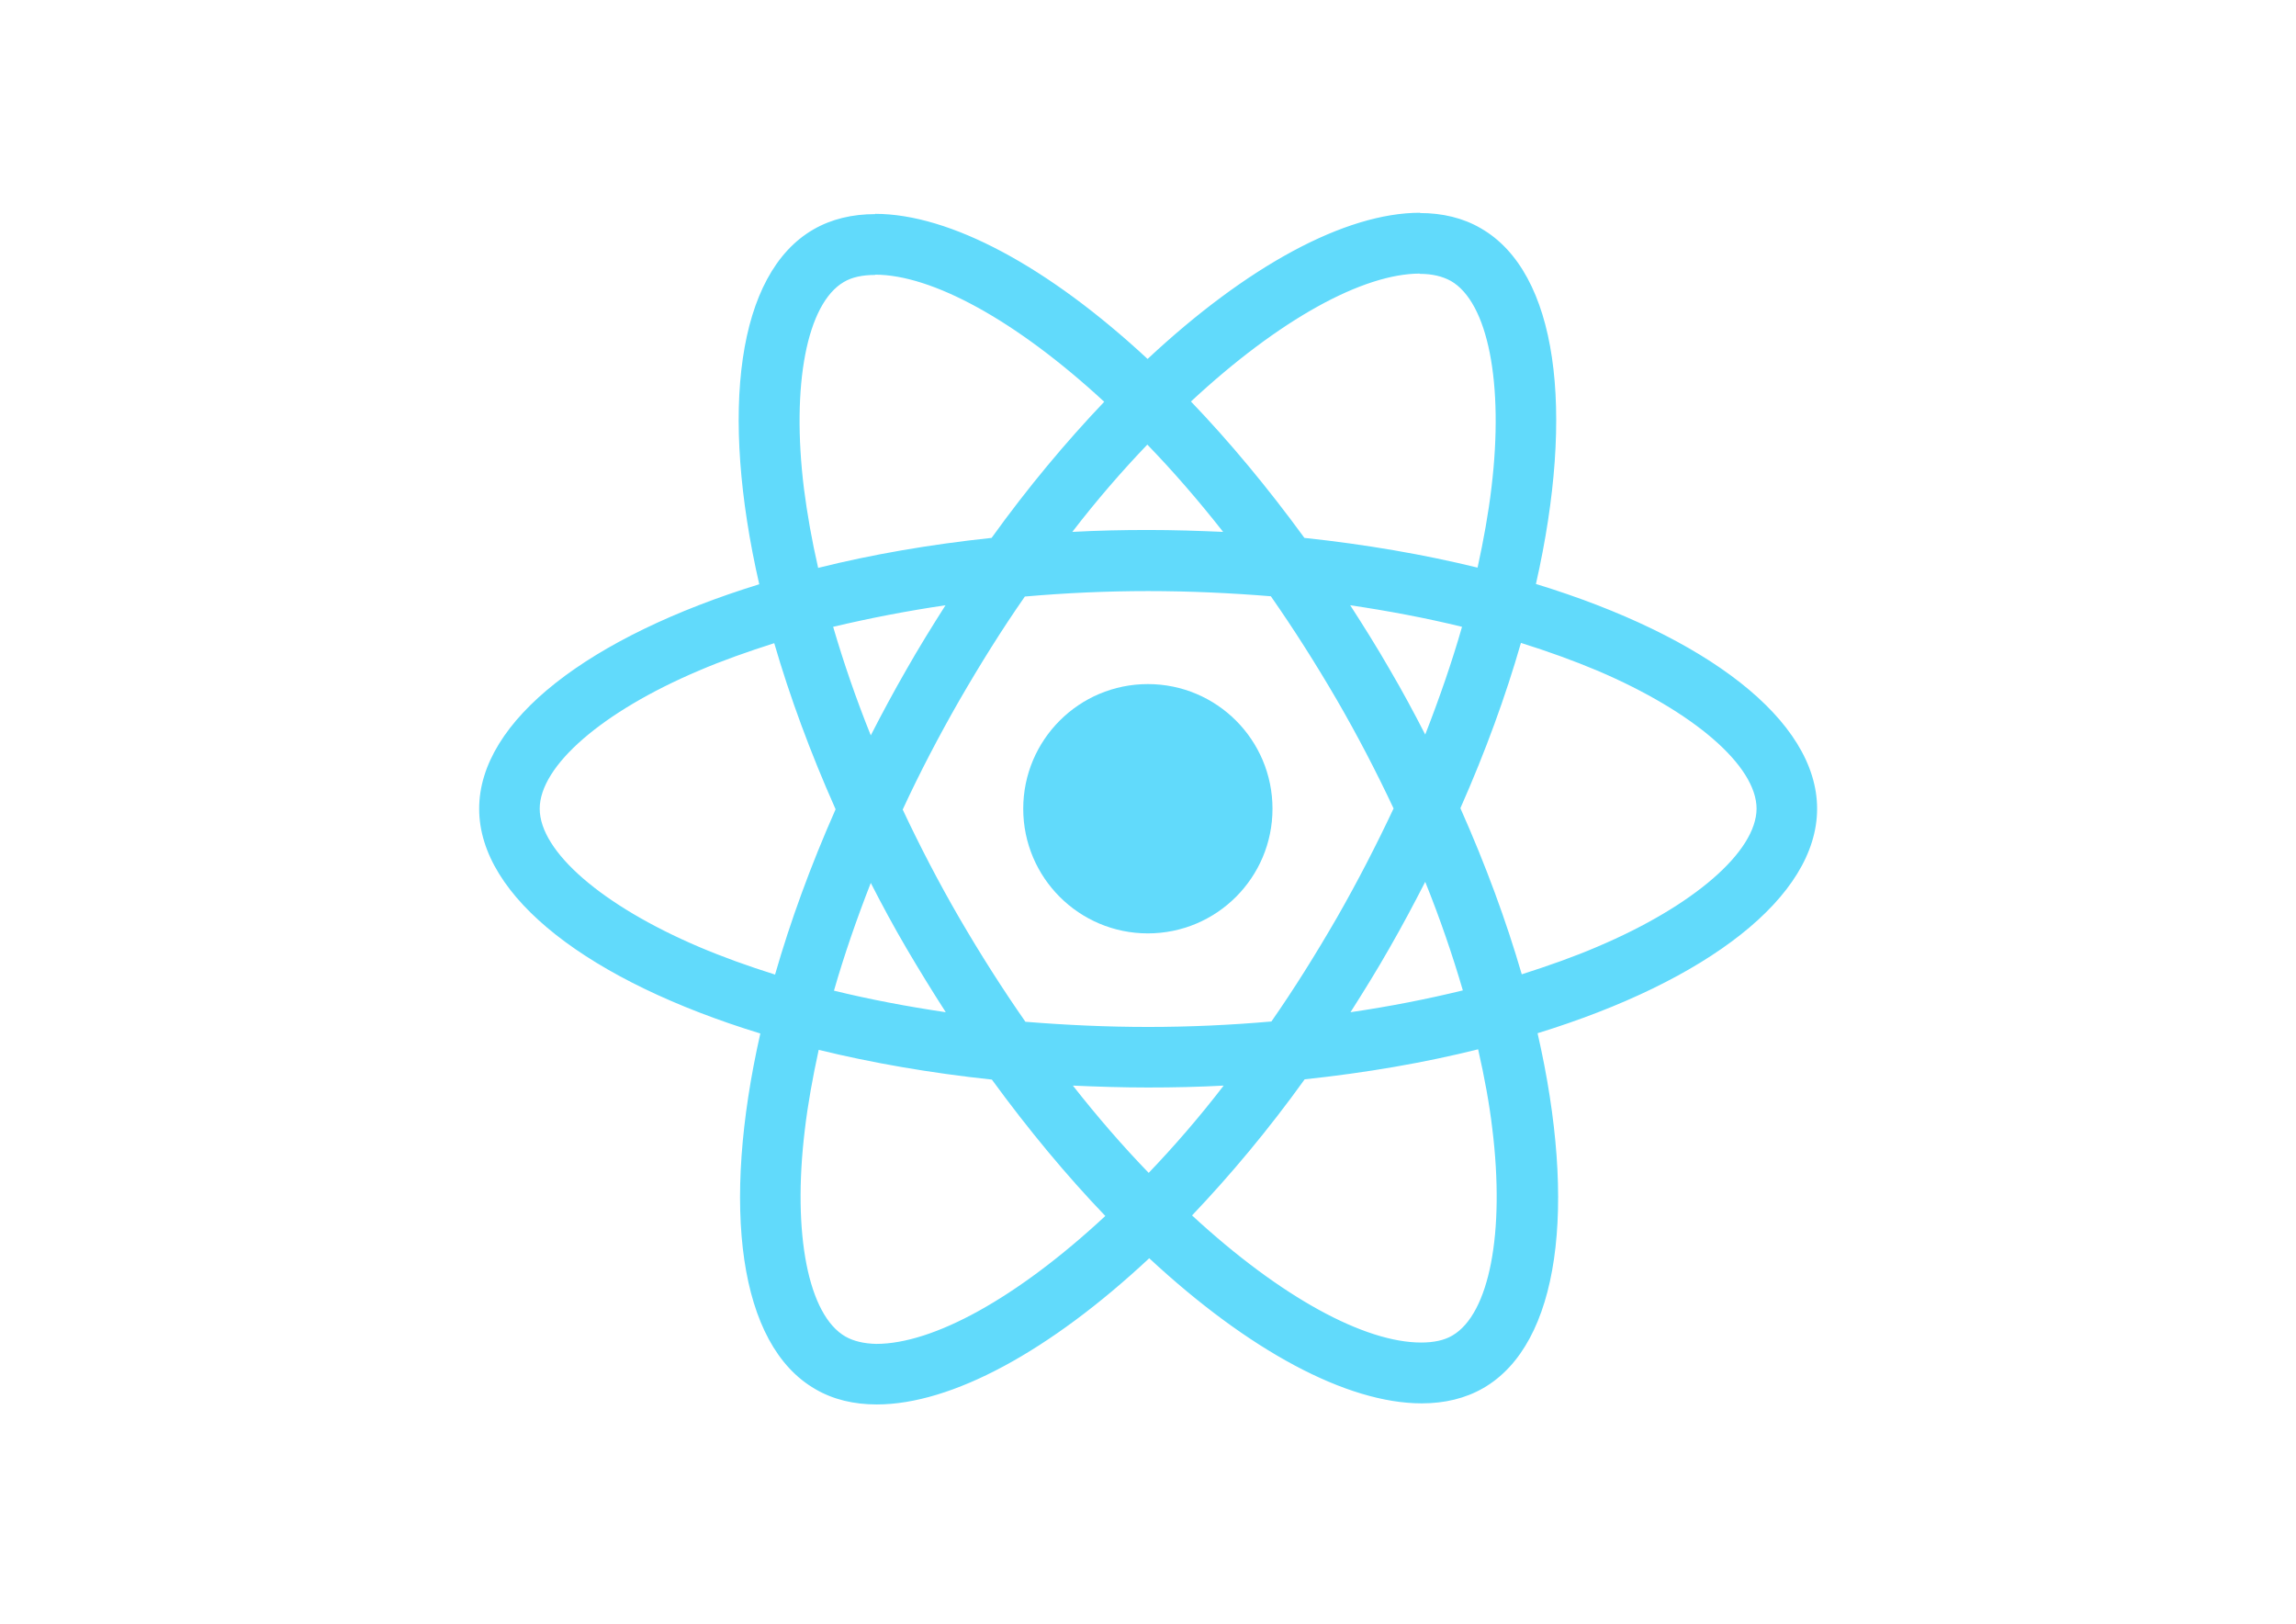
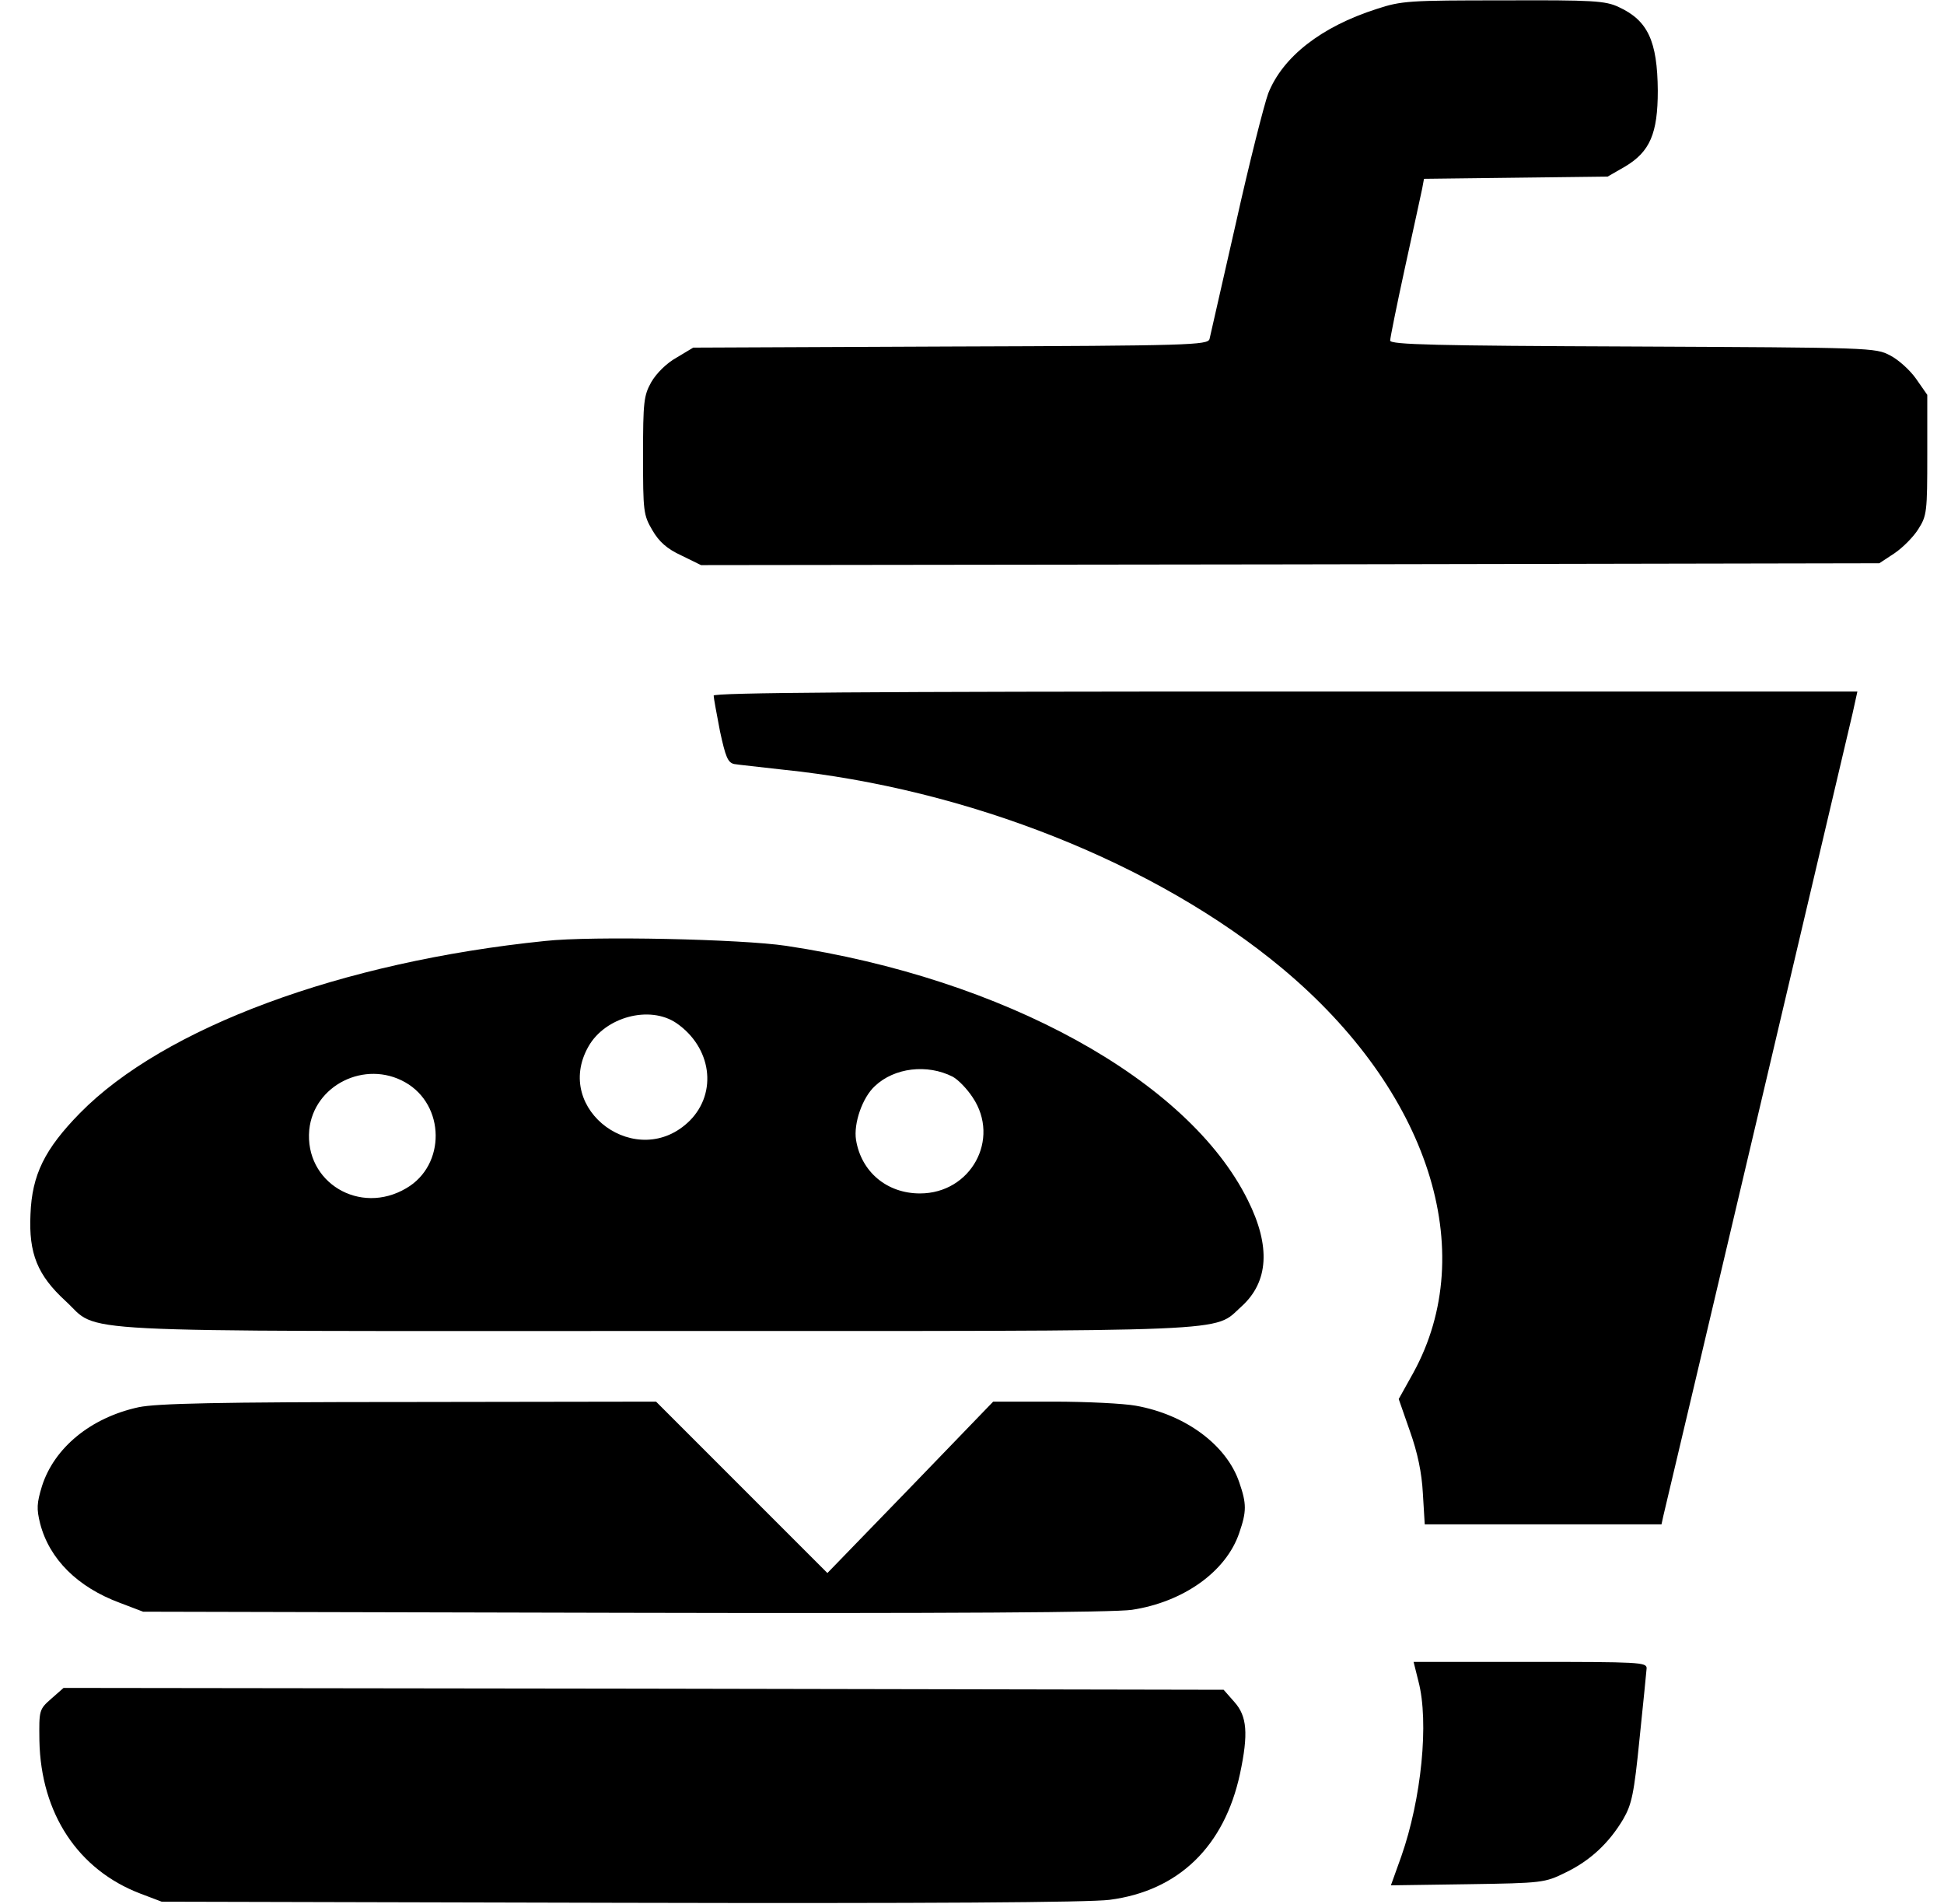
- <svg xmlns="http://www.w3.org/2000/svg" viewBox="0 0 841.9 595.3">
-   <g fill="#61DAFB">
-     <path d="M666.3 296.5c0-32.5-40.7-63.3-103.1-82.4 14.4-63.6 8-114.2-20.2-130.4-6.5-3.8-14.1-5.6-22.4-5.6v22.3c4.6 0 8.3.9 11.4 2.6 13.6 7.8 19.5 37.5 14.9 75.7-1.1 9.4-2.9 19.3-5.1 29.4-19.6-4.8-41-8.5-63.5-10.9-13.5-18.5-27.5-35.3-41.6-50 32.6-30.3 63.2-46.9 84-46.9V78c-27.5 0-63.5 19.6-99.9 53.6-36.4-33.8-72.4-53.2-99.9-53.2v22.3c20.7 0 51.4 16.5 84 46.6-14 14.7-28 31.4-41.3 49.9-22.6 2.4-44 6.1-63.6 11-2.3-10-4-19.7-5.2-29-4.7-38.2 1.1-67.9 14.6-75.8 3-1.8 6.9-2.6 11.5-2.6V78.5c-8.4 0-16 1.8-22.6 5.6-28.1 16.2-34.4 66.7-19.9 130.1-62.2 19.2-102.7 49.9-102.7 82.3 0 32.5 40.7 63.3 103.1 82.4-14.4 63.6-8 114.2 20.2 130.4 6.5 3.8 14.1 5.6 22.5 5.6 27.5 0 63.5-19.6 99.9-53.6 36.4 33.8 72.4 53.2 99.9 53.2 8.4 0 16-1.8 22.6-5.6 28.1-16.2 34.4-66.7 19.9-130.1 62-19.1 102.5-49.9 102.5-82.3zm-130.2-66.7c-3.7 12.9-8.3 26.2-13.5 39.5-4.1-8-8.4-16-13.1-24-4.6-8-9.5-15.8-14.4-23.4 14.2 2.1 27.9 4.7 41 7.9zm-45.8 106.5c-7.8 13.5-15.8 26.3-24.1 38.2-14.9 1.3-30 2-45.2 2-15.1 0-30.2-.7-45-1.9-8.3-11.9-16.4-24.6-24.2-38-7.6-13.1-14.5-26.4-20.8-39.8 6.2-13.4 13.2-26.8 20.7-39.9 7.8-13.5 15.8-26.3 24.1-38.2 14.9-1.3 30-2 45.2-2 15.1 0 30.2.7 45 1.9 8.3 11.9 16.4 24.6 24.2 38 7.6 13.1 14.5 26.4 20.8 39.8-6.3 13.4-13.2 26.8-20.7 39.9zm32.3-13c5.4 13.4 10 26.8 13.8 39.8-13.1 3.2-26.9 5.9-41.2 8 4.9-7.7 9.8-15.6 14.4-23.7 4.6-8 8.9-16.1 13-24.1zM421.2 430c-9.3-9.6-18.6-20.3-27.8-32 9 .4 18.2.7 27.5.7 9.4 0 18.7-.2 27.8-.7-9 11.7-18.3 22.4-27.5 32zm-74.4-58.9c-14.2-2.1-27.9-4.7-41-7.9 3.7-12.9 8.3-26.2 13.5-39.5 4.1 8 8.4 16 13.1 24 4.7 8 9.5 15.8 14.4 23.4zM420.7 163c9.3 9.6 18.6 20.3 27.8 32-9-.4-18.2-.7-27.5-.7-9.4 0-18.7.2-27.8.7 9-11.7 18.3-22.4 27.5-32zm-74 58.9c-4.9 7.7-9.8 15.6-14.4 23.7-4.6 8-8.9 16-13 24-5.4-13.4-10-26.8-13.8-39.8 13.1-3.1 26.9-5.8 41.2-7.9zm-90.5 125.2c-35.4-15.1-58.3-34.9-58.3-50.6 0-15.7 22.9-35.6 58.3-50.6 8.6-3.7 18-7 27.7-10.1 5.7 19.6 13.2 40 22.5 60.9-9.2 20.8-16.6 41.1-22.2 60.6-9.9-3.1-19.3-6.5-28-10.2zM310 490c-13.6-7.8-19.5-37.5-14.9-75.7 1.1-9.4 2.9-19.3 5.1-29.4 19.6 4.8 41 8.5 63.5 10.9 13.5 18.5 27.5 35.3 41.6 50-32.6 30.3-63.2 46.9-84 46.9-4.5-.1-8.3-1-11.3-2.7zm237.2-76.2c4.7 38.2-1.1 67.9-14.6 75.8-3 1.8-6.9 2.6-11.5 2.6-20.7 0-51.4-16.5-84-46.6 14-14.7 28-31.4 41.3-49.9 22.6-2.4 44-6.1 63.6-11 2.3 10.1 4.1 19.8 5.2 29.1zm38.5-66.7c-8.6 3.7-18 7-27.7 10.1-5.7-19.6-13.2-40-22.5-60.9 9.2-20.8 16.6-41.1 22.2-60.6 9.9 3.1 19.3 6.5 28.1 10.2 35.4 15.1 58.3 34.9 58.3 50.6-.1 15.7-23 35.6-58.4 50.6zM320.8 78.4z" />
-     <circle cx="420.9" cy="296.5" r="45.7" />
-     <path d="M520.5 78.1z" />
+ <svg xmlns="http://www.w3.org/2000/svg" version="1.0" width="523pt" height="512pt" viewBox="0 0 523 512" preserveAspectRatio="xMidYMid meet">
+   <g transform="translate(0,512) scale(0.1,-0.1)" fill="#000000" stroke="none">
+     <path d="M3704 5096 c-150 -48 -253 -129 -292 -227 -11 -30 -51 -187 -87 -349 -37 -162 -69 -303 -71 -312 -5 -16 -52 -18 -697 -20 l-692 -3 -45 -27 c-27 -15 -54 -42 -68 -66 -20 -36 -22 -53 -22 -197 0 -151 1 -160 25 -201 18 -31 39 -50 78 -68 l53 -26 1585 2 1585 3 41 27 c22 15 51 44 64 65 23 36 24 47 24 200 l0 161 -30 43 c-16 23 -48 52 -70 63 -39 21 -53 21 -692 24 -530 2 -653 5 -653 16 0 7 18 96 40 197 22 101 43 196 46 211 l5 27 247 3 247 3 47 27 c67 40 88 89 88 204 -1 134 -27 189 -105 225 -36 17 -69 19 -310 18 -254 0 -274 -1 -341 -23z" />
+     <path d="M1920 3249 c0 -6 8 -49 17 -96 15 -69 21 -84 38 -88 11 -2 70 -8 130 -15 499 -51 1007 -253 1345 -535 393 -328 533 -759 352 -1088 l-39 -70 30 -86 c21 -59 32 -112 35 -168 l5 -83 318 0 319 0 5 23 c22 90 498 2111 509 2158 l13 59 -1538 0 c-1128 0 -1539 -3 -1539 -11z" />
+     <path d="M1466 2589 c-548 -56 -1025 -233 -1251 -463 -95 -97 -129 -166 -133 -272 -5 -106 19 -164 94 -233 96 -88 -37 -81 1584 -81 1595 0 1502 -4 1580 66 73 66 79 162 17 286 -160 323 -656 596 -1242 684 -120 18 -522 27 -649 13z m354 -221 c94 -65 111 -186 36 -262 -140 -139 -370 28 -273 199 45 80 165 112 237 63z m743 -144 c15 -8 39 -33 54 -56 75 -112 -5 -258 -142 -258 -89 0 -158 58 -172 144 -7 44 17 114 51 145 52 49 140 60 209 25z m-1473 -15 c108 -61 110 -223 3 -285 -125 -74 -274 16 -261 157 12 120 150 189 258 128z" />
+     <path d="M373 1335 c-129 -28 -227 -109 -260 -212 -14 -46 -15 -61 -5 -101 25 -96 101 -171 214 -213 l63 -24 1295 -3 c867 -2 1318 1 1365 8 139 21 254 103 289 207 20 58 20 78 0 136 -34 100 -144 182 -278 206 -33 6 -133 11 -222 11 l-162 0 -223 -231 -223 -230 -230 230 -231 231 -665 -1 c-520 0 -679 -4 -727 -14z" />
+     <path d="M3816 598 c29 -110 8 -317 -46 -471 l-28 -78 207 3 c201 3 207 4 262 31 67 32 118 80 156 144 23 40 29 67 44 217 10 94 18 179 19 189 0 16 -21 17 -314 17 l-313 0 13 -52z" />
+     <path d="M138 551 c-33 -29 -33 -31 -32 -113 4 -196 104 -347 271 -411 l58 -22 1235 -3 c827 -2 1261 1 1315 8 186 24 309 144 351 339 23 108 19 155 -15 193 l-29 33 -1561 3 -1560 2 -33 -29z" />
  </g>
</svg>
